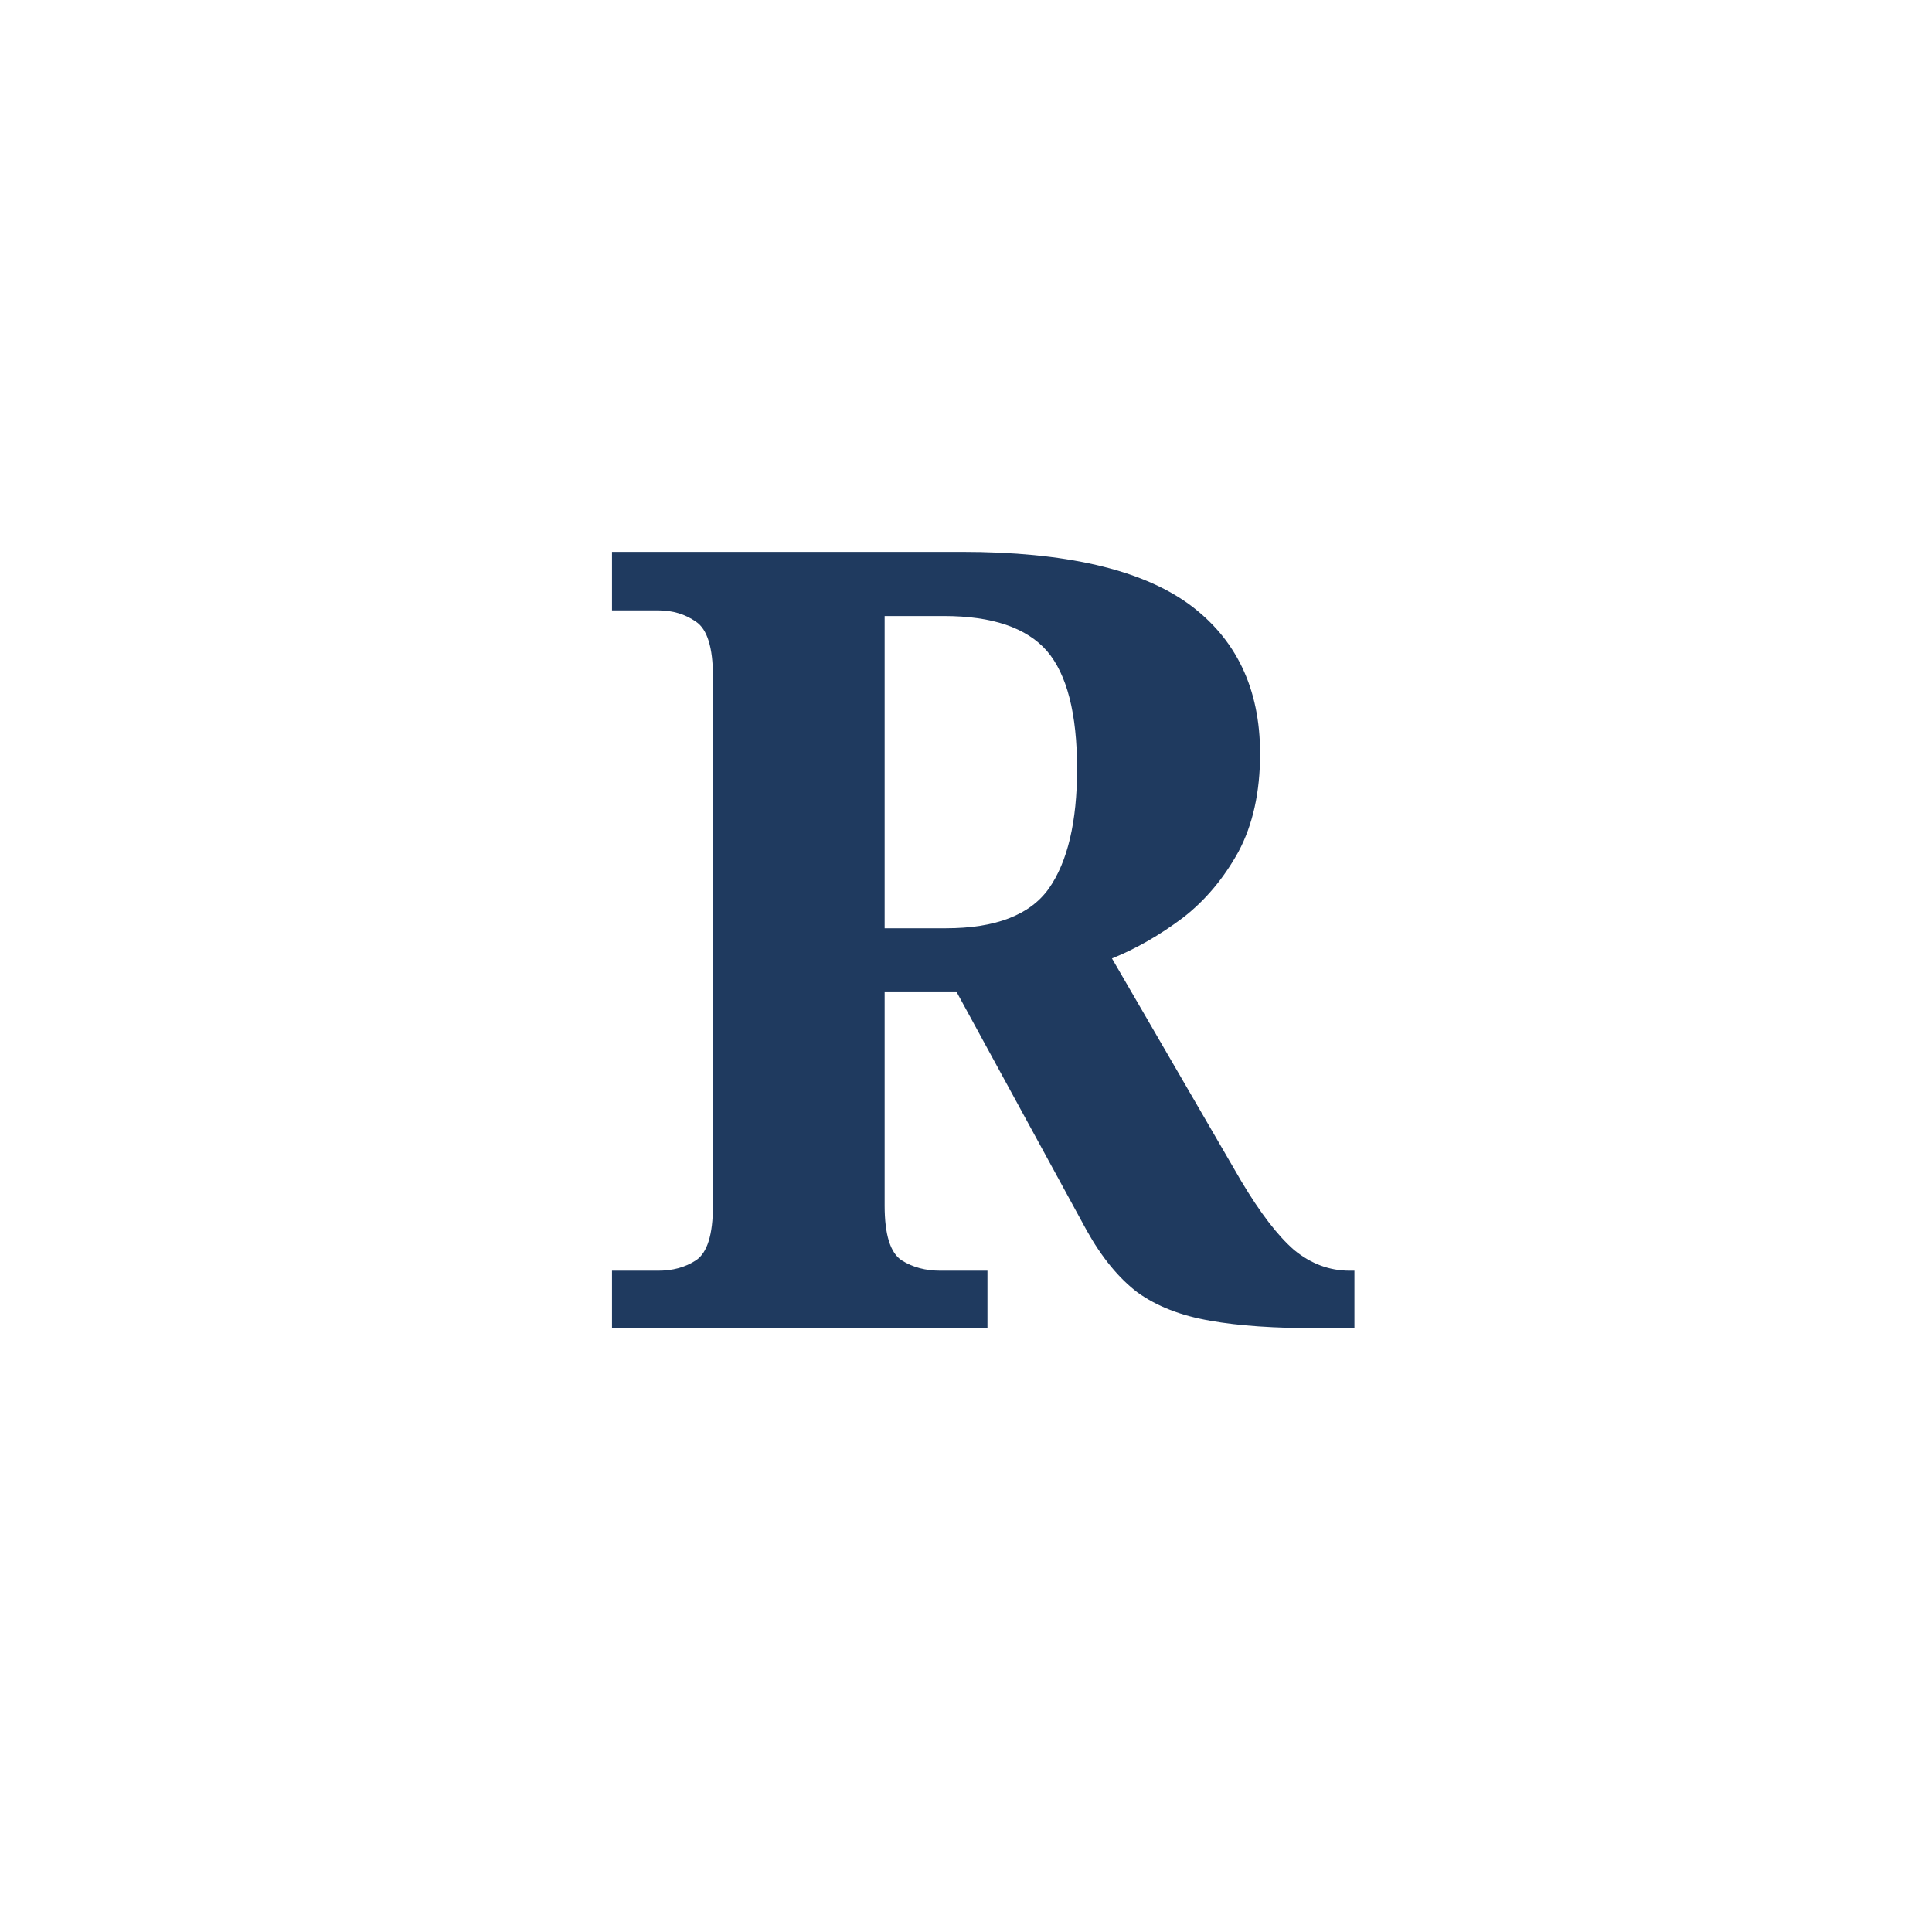
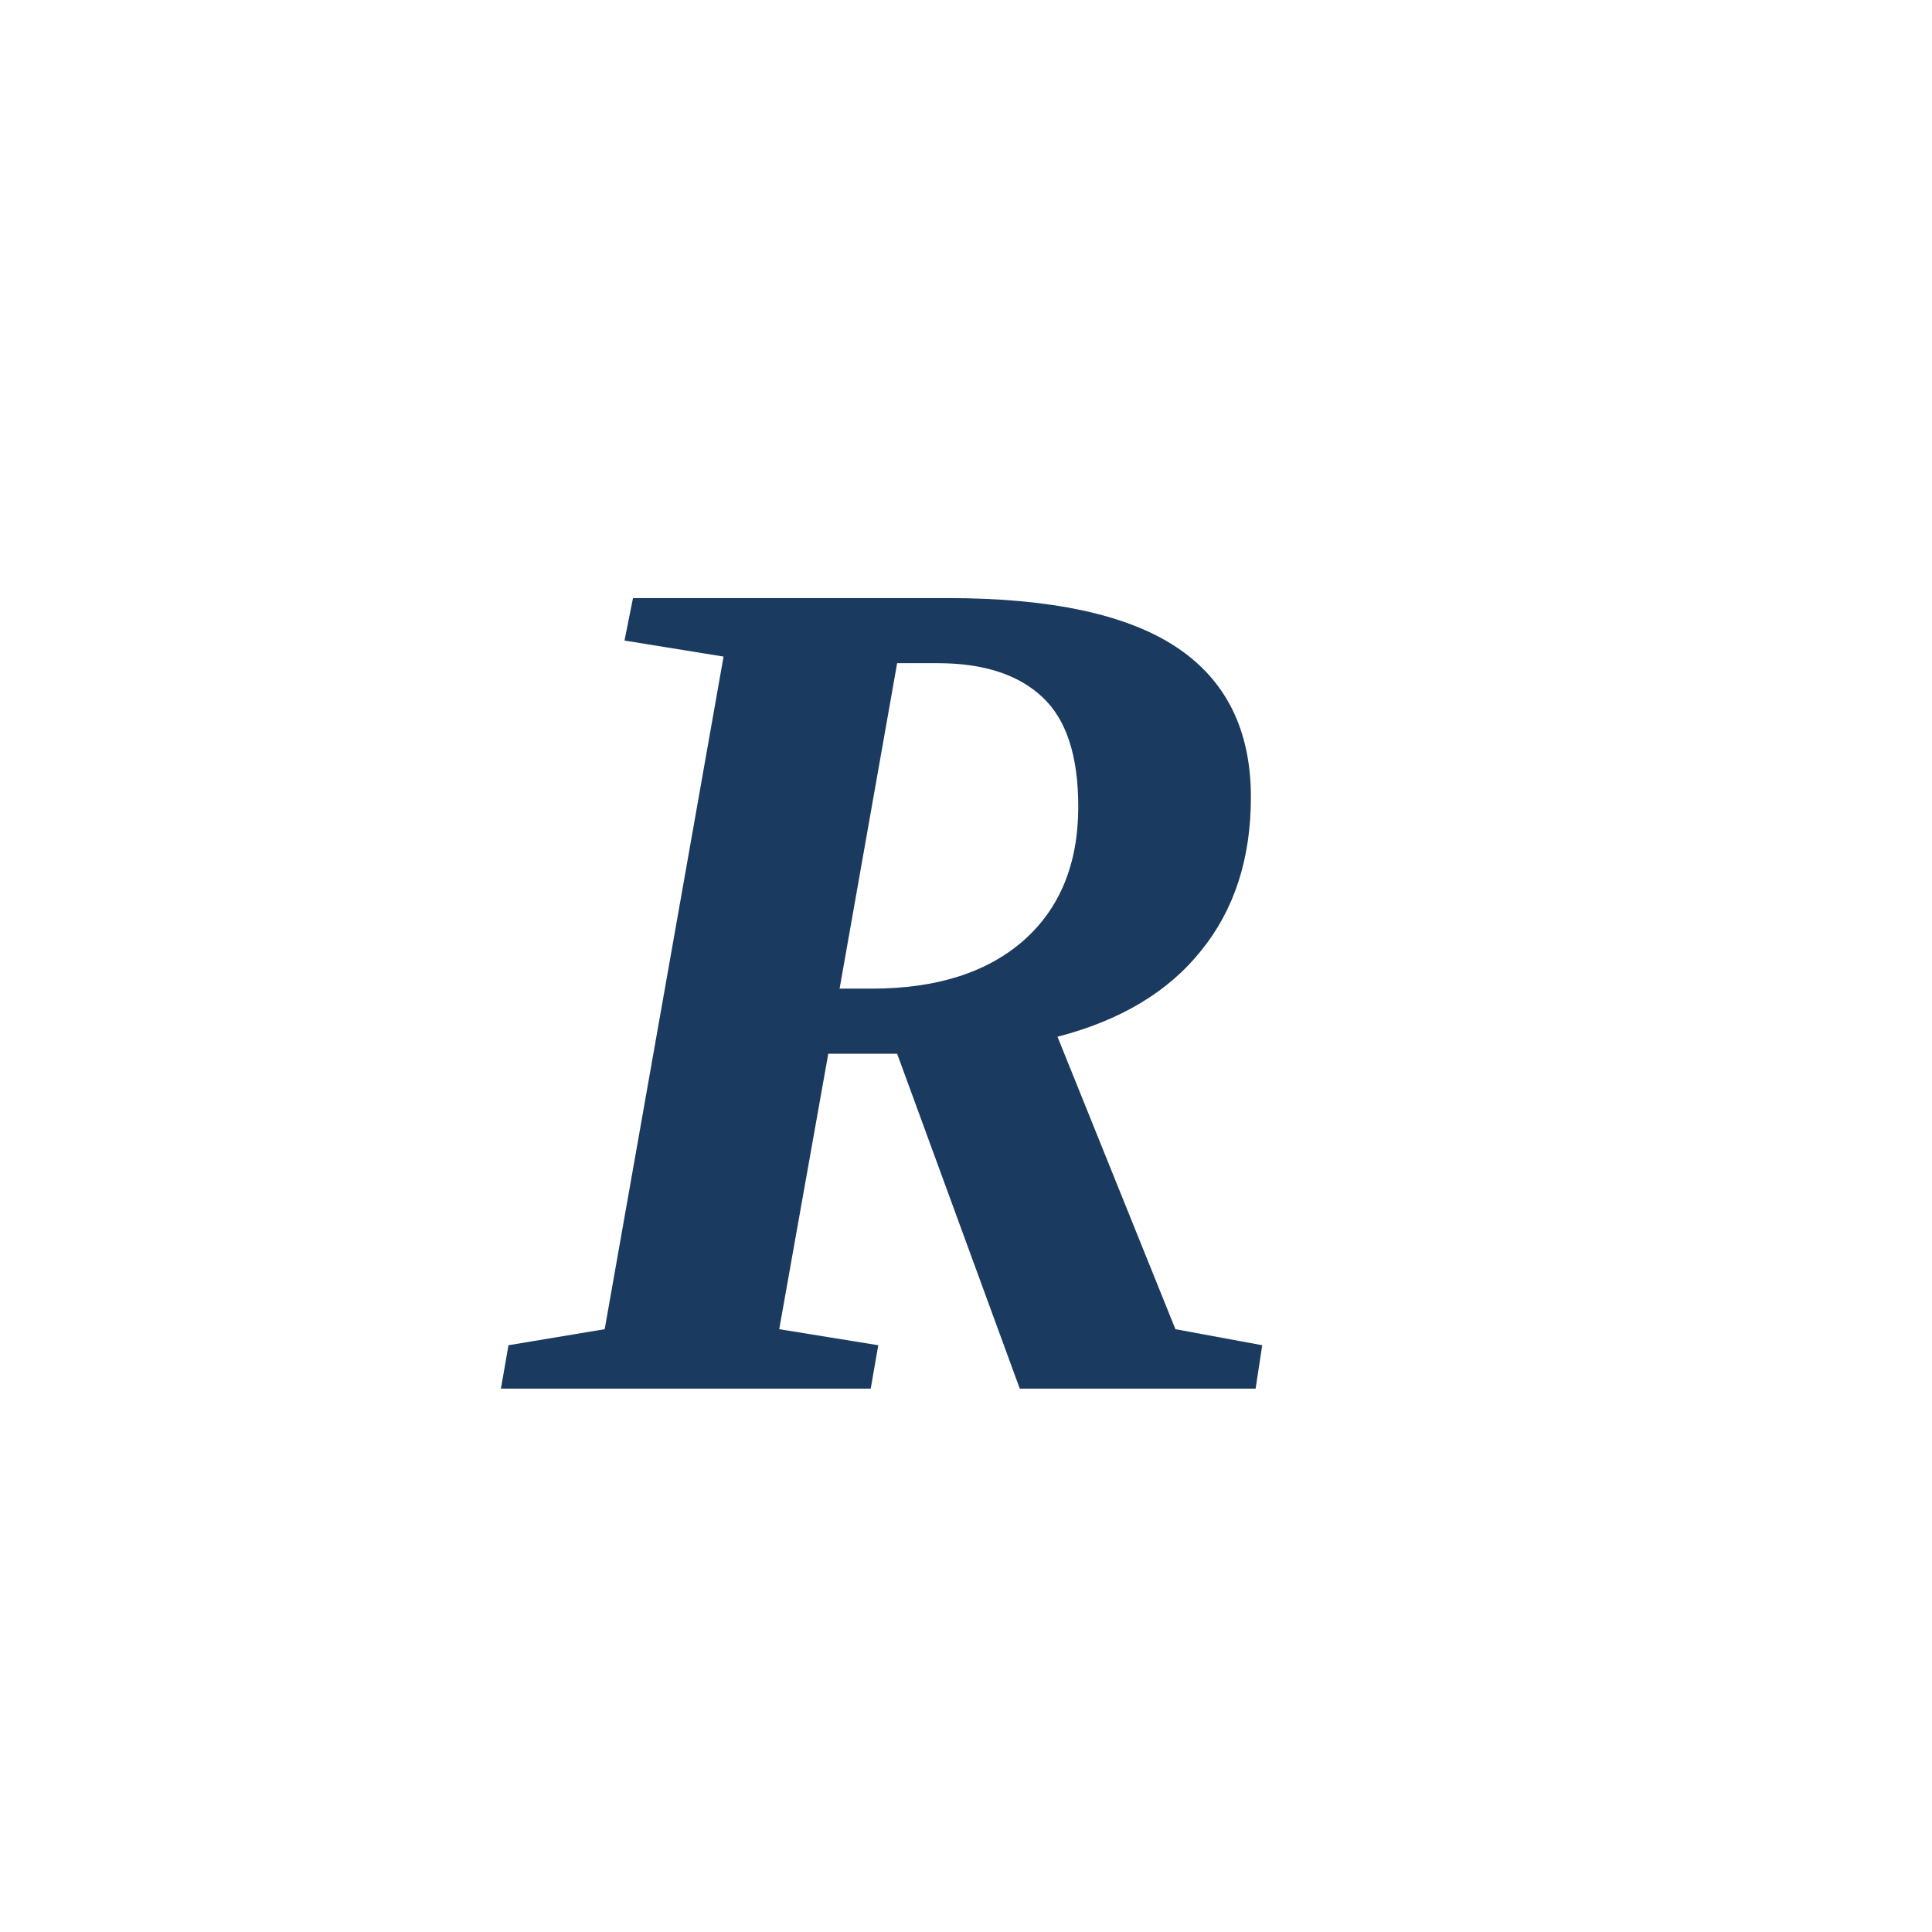
<svg xmlns="http://www.w3.org/2000/svg" viewBox="0 0 32 32">
  <rect width="32" height="32" fill="#ffffff" />
-   <text x="16" y="22" font-family="Georgia, serif" font-size="18" font-weight="600" text-anchor="middle" fill="#1f3a5f">R</text>
+   <text x="15" y="23" font-family="Georgia, 'Times New Roman', serif" font-size="20" font-weight="700" font-style="italic" text-anchor="middle" fill="#1b3a5f">R</text>
</svg>
